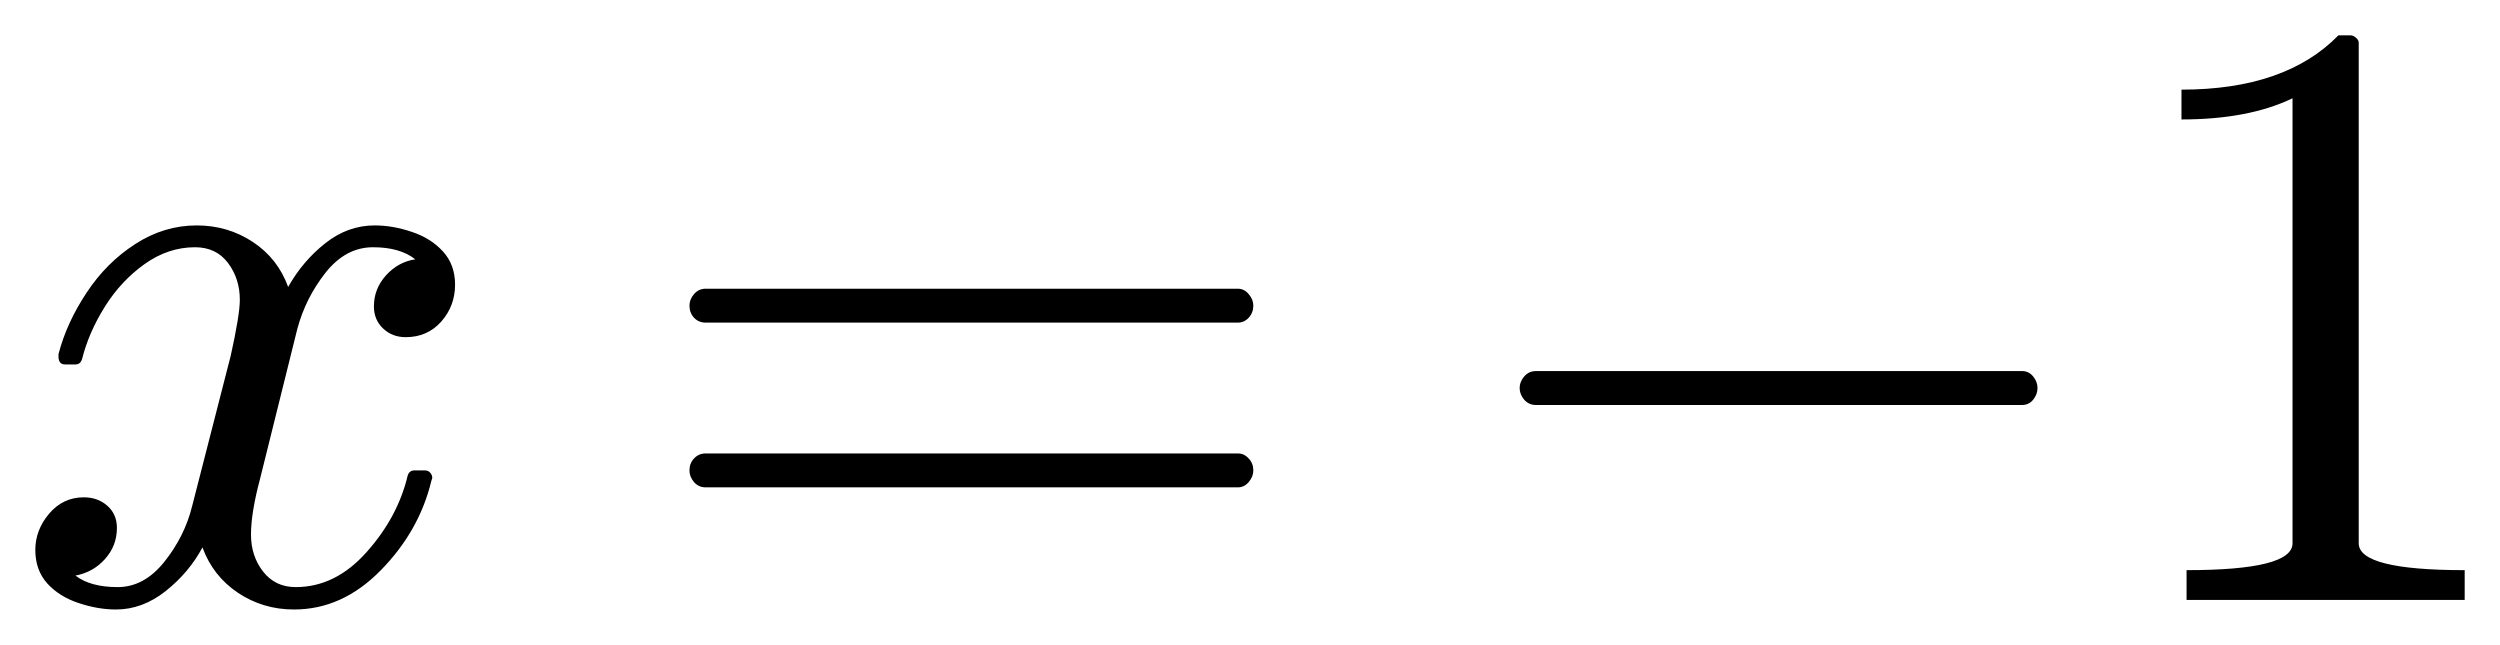
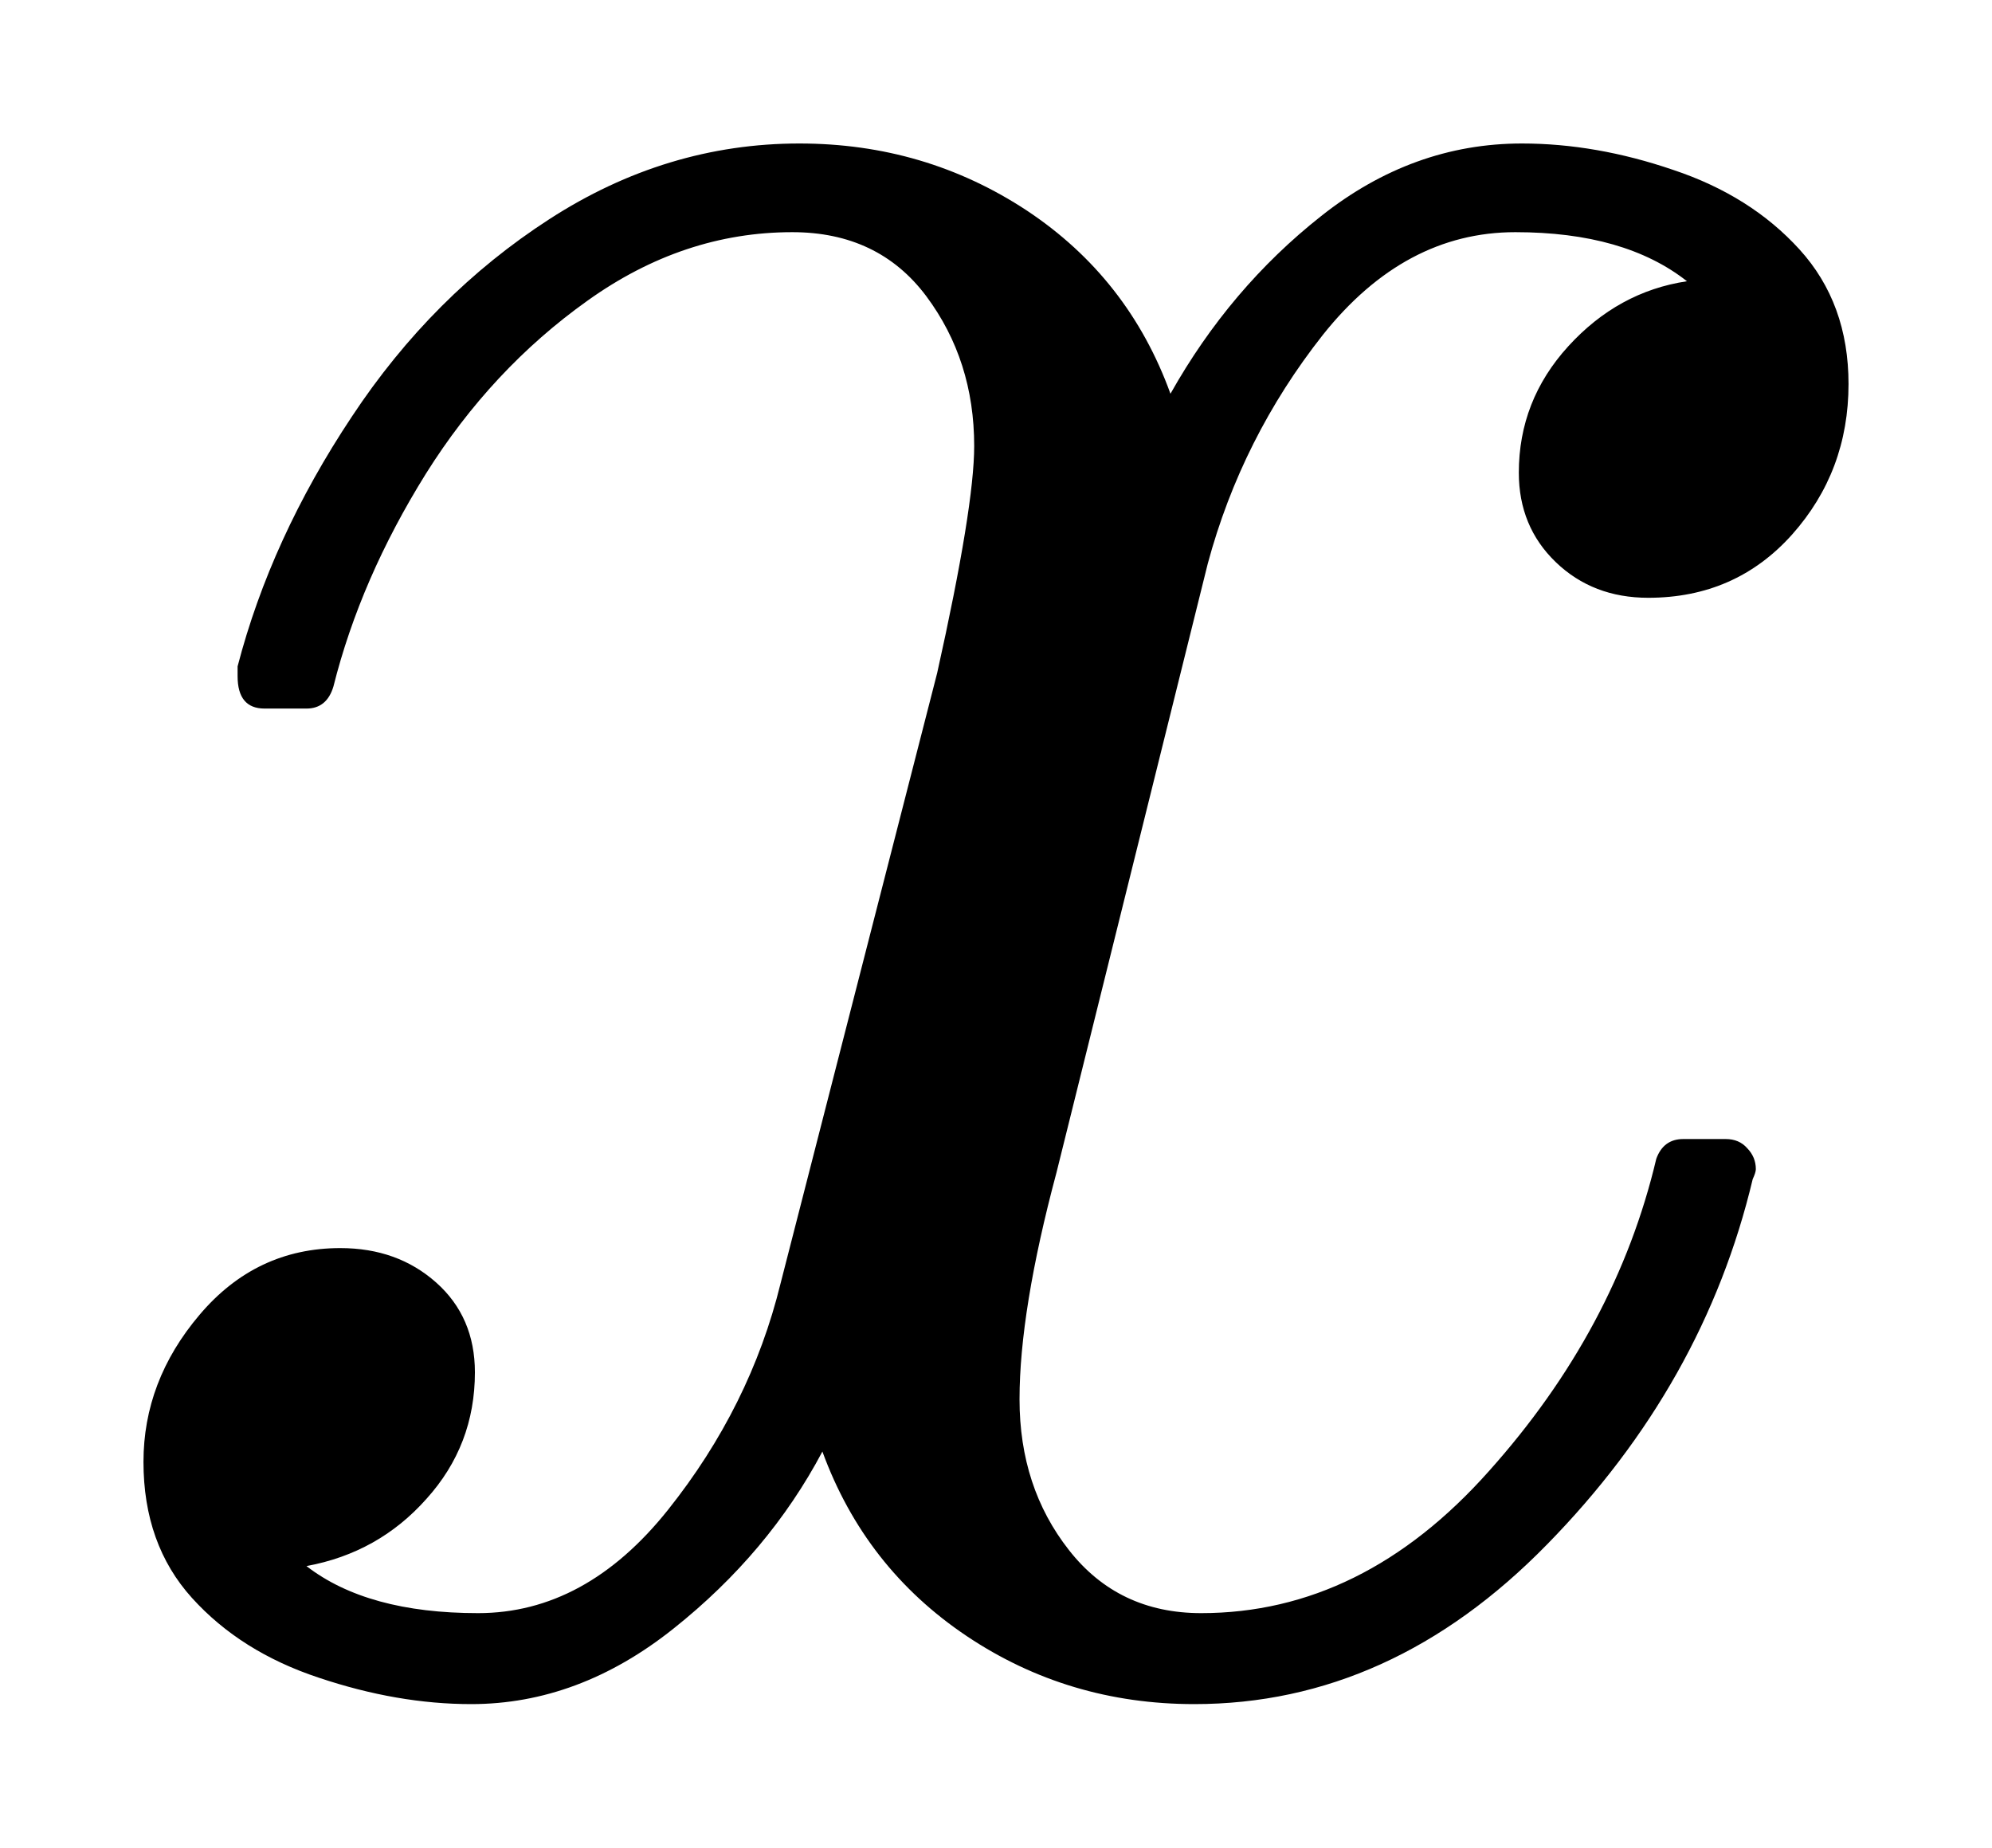
- <svg xmlns="http://www.w3.org/2000/svg" width="35.39pt" height="9.128pt" viewBox="0 0 35.39 9.128" version="1.1">
+ <svg xmlns="http://www.w3.org/2000/svg" width="6.942pt" height="6.438pt" viewBox="0 0 6.942 6.438" version="1.1">
  <defs>
    <style type="text/css">*{stroke-linejoin: round; stroke-linecap: butt}</style>
  </defs>
  <g id="figure_1">
    <g id="patch_1">
-       <path d="M 0 9.128  L 35.39 9.128  L 35.39 0  L 0 0  L 0 9.128  z " style="fill: none; opacity: 0" />
+       <path d="M 0 6.438  L 6.942 6.438  L 6.942 0  L 0 0  L 0 6.438  z " style="fill: none; opacity: 0" />
    </g>
    <g id="axes_1">
      <g id="patch_2">
-         <path d="M 1.068 8.148  Q 1.28 8.311 1.666 8.311  Q 2.041 8.311 2.328 7.951  Q 2.615 7.591 2.72 7.164  L 3.266 5.036  Q 3.395 4.456 3.395 4.244  Q 3.395 3.946 3.228 3.723  Q 3.061 3.5 2.761 3.5  Q 2.381 3.5 2.047 3.738  Q 1.713 3.976 1.484 4.342  Q 1.256 4.707 1.162 5.082  Q 1.139 5.159 1.068 5.159  L 0.922 5.159  Q 0.828 5.159 0.828 5.047  L 0.828 5.013  Q 0.944 4.567 1.226 4.143  Q 1.507 3.717 1.914 3.455  Q 2.322 3.191 2.786 3.191  Q 3.224 3.191 3.579 3.425  Q 3.933 3.659 4.079 4.062  Q 4.286 3.695 4.604 3.444  Q 4.923 3.191 5.304 3.191  Q 5.562 3.191 5.831 3.283  Q 6.101 3.373 6.271 3.56  Q 6.442 3.748 6.442 4.029  Q 6.442 4.332 6.245 4.554  Q 6.048 4.773 5.744 4.773  Q 5.551 4.773 5.422 4.649  Q 5.293 4.526 5.293 4.338  Q 5.293 4.087 5.465 3.897  Q 5.639 3.706 5.879 3.671  Q 5.662 3.5 5.281 3.5  Q 4.895 3.5 4.61 3.858  Q 4.327 4.216 4.209 4.655  L 3.682 6.776  Q 3.553 7.258 3.553 7.567  Q 3.553 7.872 3.725 8.092  Q 3.897 8.311 4.186 8.311  Q 4.749 8.311 5.189 7.816  Q 5.632 7.321 5.772 6.729  Q 5.797 6.659 5.866 6.659  L 6.014 6.659  Q 6.061 6.659 6.089 6.691  Q 6.119 6.723 6.119 6.764  Q 6.119 6.776 6.108 6.8  Q 5.938 7.514 5.392 8.071  Q 4.848 8.628 4.162 8.628  Q 3.723 8.628 3.369 8.392  Q 3.014 8.154 2.866 7.749  Q 2.679 8.101 2.347 8.366  Q 2.017 8.628 1.642 8.628  Q 1.385 8.628 1.111 8.536  Q 0.839 8.446 0.669 8.259  Q 0.5 8.071 0.5 7.784  Q 0.5 7.503 0.695 7.272  Q 0.892 7.04 1.186 7.04  Q 1.385 7.04 1.52 7.16  Q 1.655 7.28 1.655 7.473  Q 1.655 7.726 1.486 7.914  Q 1.319 8.101 1.068 8.148  z M 9.989 6.899  Q 9.89 6.899 9.824 6.824  Q 9.76 6.747 9.76 6.659  Q 9.76 6.56 9.824 6.491  Q 9.89 6.419 9.989 6.419  L 17.525 6.419  Q 17.613 6.419 17.677 6.491  Q 17.742 6.56 17.742 6.659  Q 17.742 6.747 17.677 6.824  Q 17.613 6.899 17.525 6.899  L 9.989 6.899  z M 9.989 4.567  Q 9.89 4.567 9.824 4.497  Q 9.76 4.426 9.76 4.327  Q 9.76 4.239 9.824 4.164  Q 9.89 4.087 9.989 4.087  L 17.525 4.087  Q 17.613 4.087 17.677 4.164  Q 17.742 4.239 17.742 4.327  Q 17.742 4.426 17.677 4.497  Q 17.613 4.567 17.525 4.567  L 9.989 4.567  z M 21.741 5.733  Q 21.642 5.733 21.576 5.658  Q 21.512 5.581 21.512 5.493  Q 21.512 5.405 21.576 5.33  Q 21.642 5.253 21.741 5.253  L 28.626 5.253  Q 28.72 5.253 28.782 5.33  Q 28.843 5.405 28.843 5.493  Q 28.843 5.581 28.782 5.658  Q 28.72 5.733 28.626 5.733  L 21.741 5.733  z M 30.953 8.493  L 30.953 8.071  Q 32.453 8.071 32.453 7.691  L 32.453 1.391  Q 31.832 1.691 30.881 1.691  L 30.881 1.269  Q 32.353 1.269 33.103 0.5  L 33.272 0.5  Q 33.313 0.5 33.351 0.534  Q 33.39 0.566 33.39 0.607  L 33.39 7.691  Q 33.39 8.071 34.89 8.071  L 34.89 8.493  L 30.953 8.493  z " clip-path="url(#p812ef61472)" />
+         <path d="M 1.068 5.457  Q 1.28 5.621 1.666 5.621  Q 2.041 5.621 2.328 5.261  Q 2.615 4.901 2.72 4.473  L 3.266 2.345  Q 3.395 1.766 3.395 1.554  Q 3.395 1.256 3.228 1.032  Q 3.061 0.809 2.761 0.809  Q 2.381 0.809 2.047 1.048  Q 1.713 1.286 1.484 1.651  Q 1.256 2.017 1.162 2.392  Q 1.139 2.469 1.068 2.469  L 0.922 2.469  Q 0.828 2.469 0.828 2.356  L 0.828 2.322  Q 0.944 1.876 1.226 1.452  Q 1.507 1.027 1.914 0.764  Q 2.322 0.5 2.786 0.5  Q 3.224 0.5 3.579 0.734  Q 3.933 0.969 4.079 1.372  Q 4.286 1.004 4.604 0.753  Q 4.923 0.5 5.304 0.5  Q 5.562 0.5 5.831 0.592  Q 6.101 0.682 6.271 0.869  Q 6.442 1.057 6.442 1.338  Q 6.442 1.642 6.245 1.863  Q 6.048 2.083 5.744 2.083  Q 5.551 2.083 5.422 1.959  Q 5.293 1.835 5.293 1.647  Q 5.293 1.396 5.465 1.207  Q 5.639 1.016 5.879 0.98  Q 5.662 0.809 5.281 0.809  Q 4.895 0.809 4.61 1.167  Q 4.327 1.526 4.209 1.964  L 3.682 4.085  Q 3.553 4.567 3.553 4.876  Q 3.553 5.182 3.725 5.401  Q 3.897 5.621 4.186 5.621  Q 4.749 5.621 5.189 5.126  Q 5.632 4.631 5.772 4.038  Q 5.797 3.969 5.866 3.969  L 6.014 3.969  Q 6.061 3.969 6.089 4.001  Q 6.119 4.032 6.119 4.074  Q 6.119 4.085 6.108 4.109  Q 5.938 4.824 5.392 5.381  Q 4.848 5.938 4.162 5.938  Q 3.723 5.938 3.369 5.701  Q 3.014 5.463 2.866 5.058  Q 2.679 5.411 2.347 5.675  Q 2.017 5.938 1.642 5.938  Q 1.385 5.938 1.111 5.846  Q 0.839 5.756 0.669 5.568  Q 0.5 5.381 0.5 5.094  Q 0.5 4.812 0.695 4.582  Q 0.892 4.349 1.186 4.349  Q 1.385 4.349 1.52 4.469  Q 1.655 4.589 1.655 4.782  Q 1.655 5.036 1.486 5.223  Q 1.319 5.411 1.068 5.457  z " clip-path="url(#p4f93e2d1c6)" />
      </g>
    </g>
  </g>
  <defs>
-     <clipPath id="p812ef61472">
-       <rect x="0" y="0" width="35.39" height="9.128" />
+     <clipPath id="p4f93e2d1c6">
+       <rect x="0" y="0" width="6.942" height="6.438" />
    </clipPath>
  </defs>
</svg>
